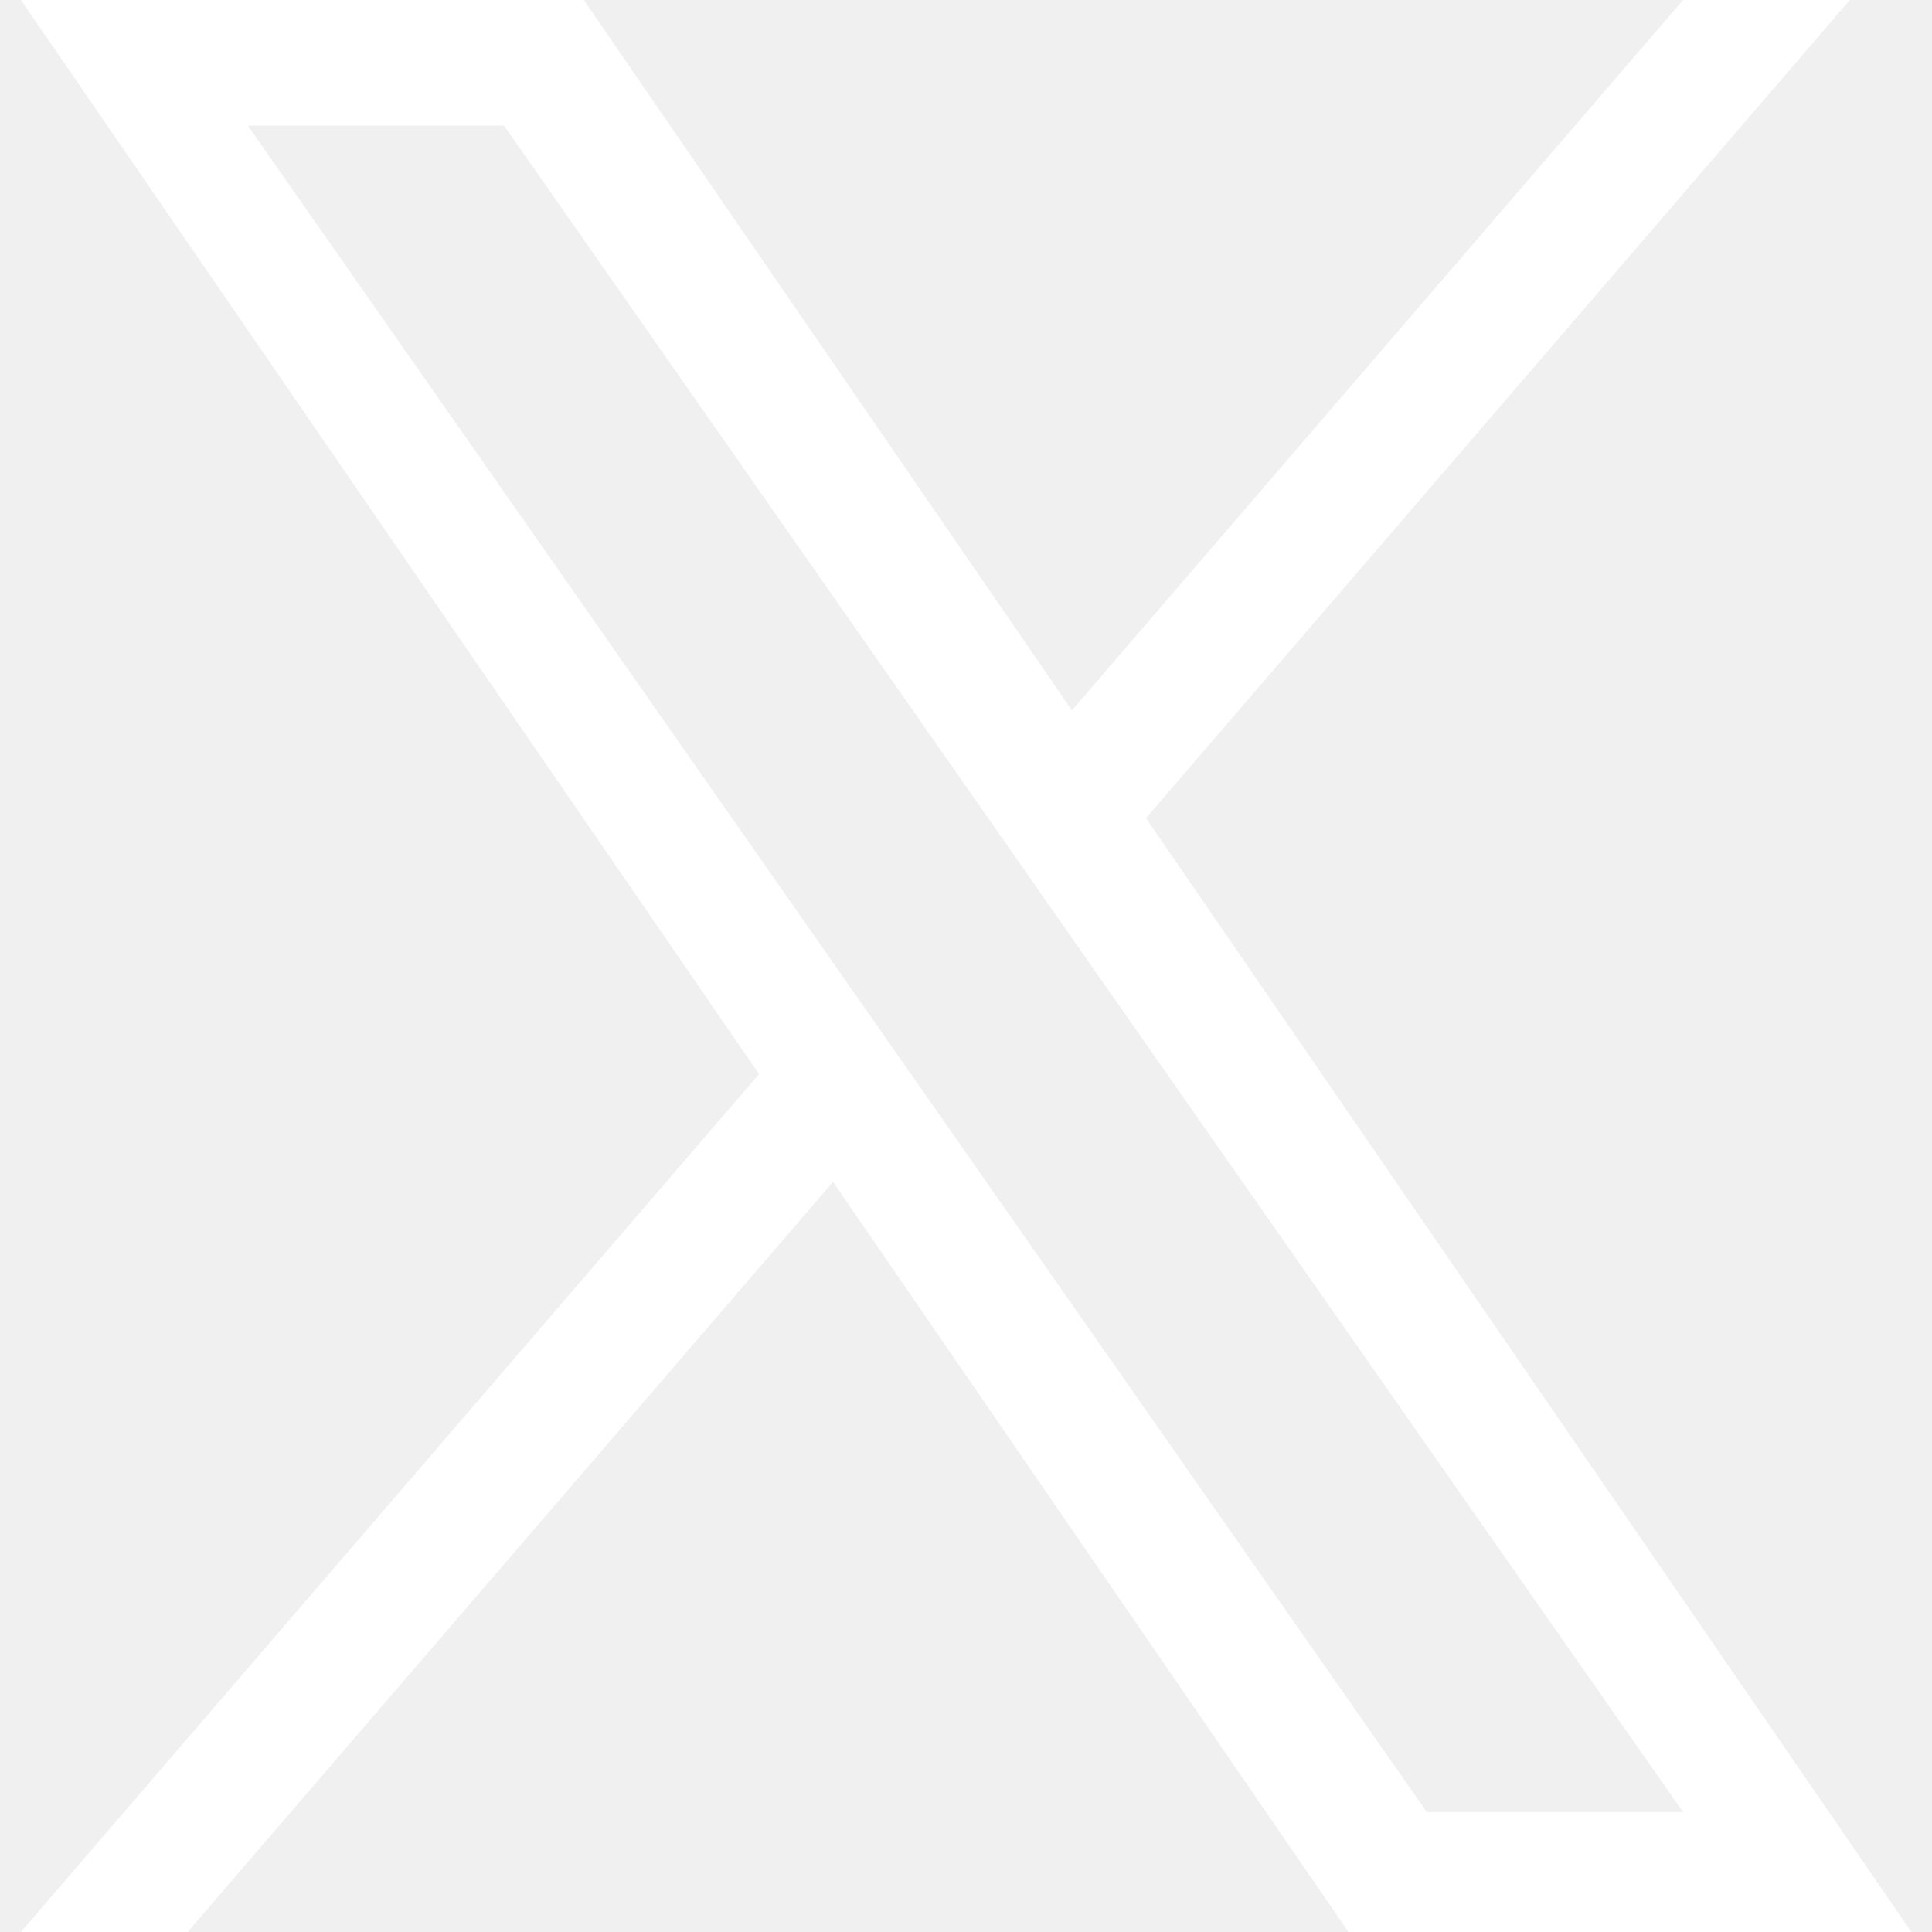
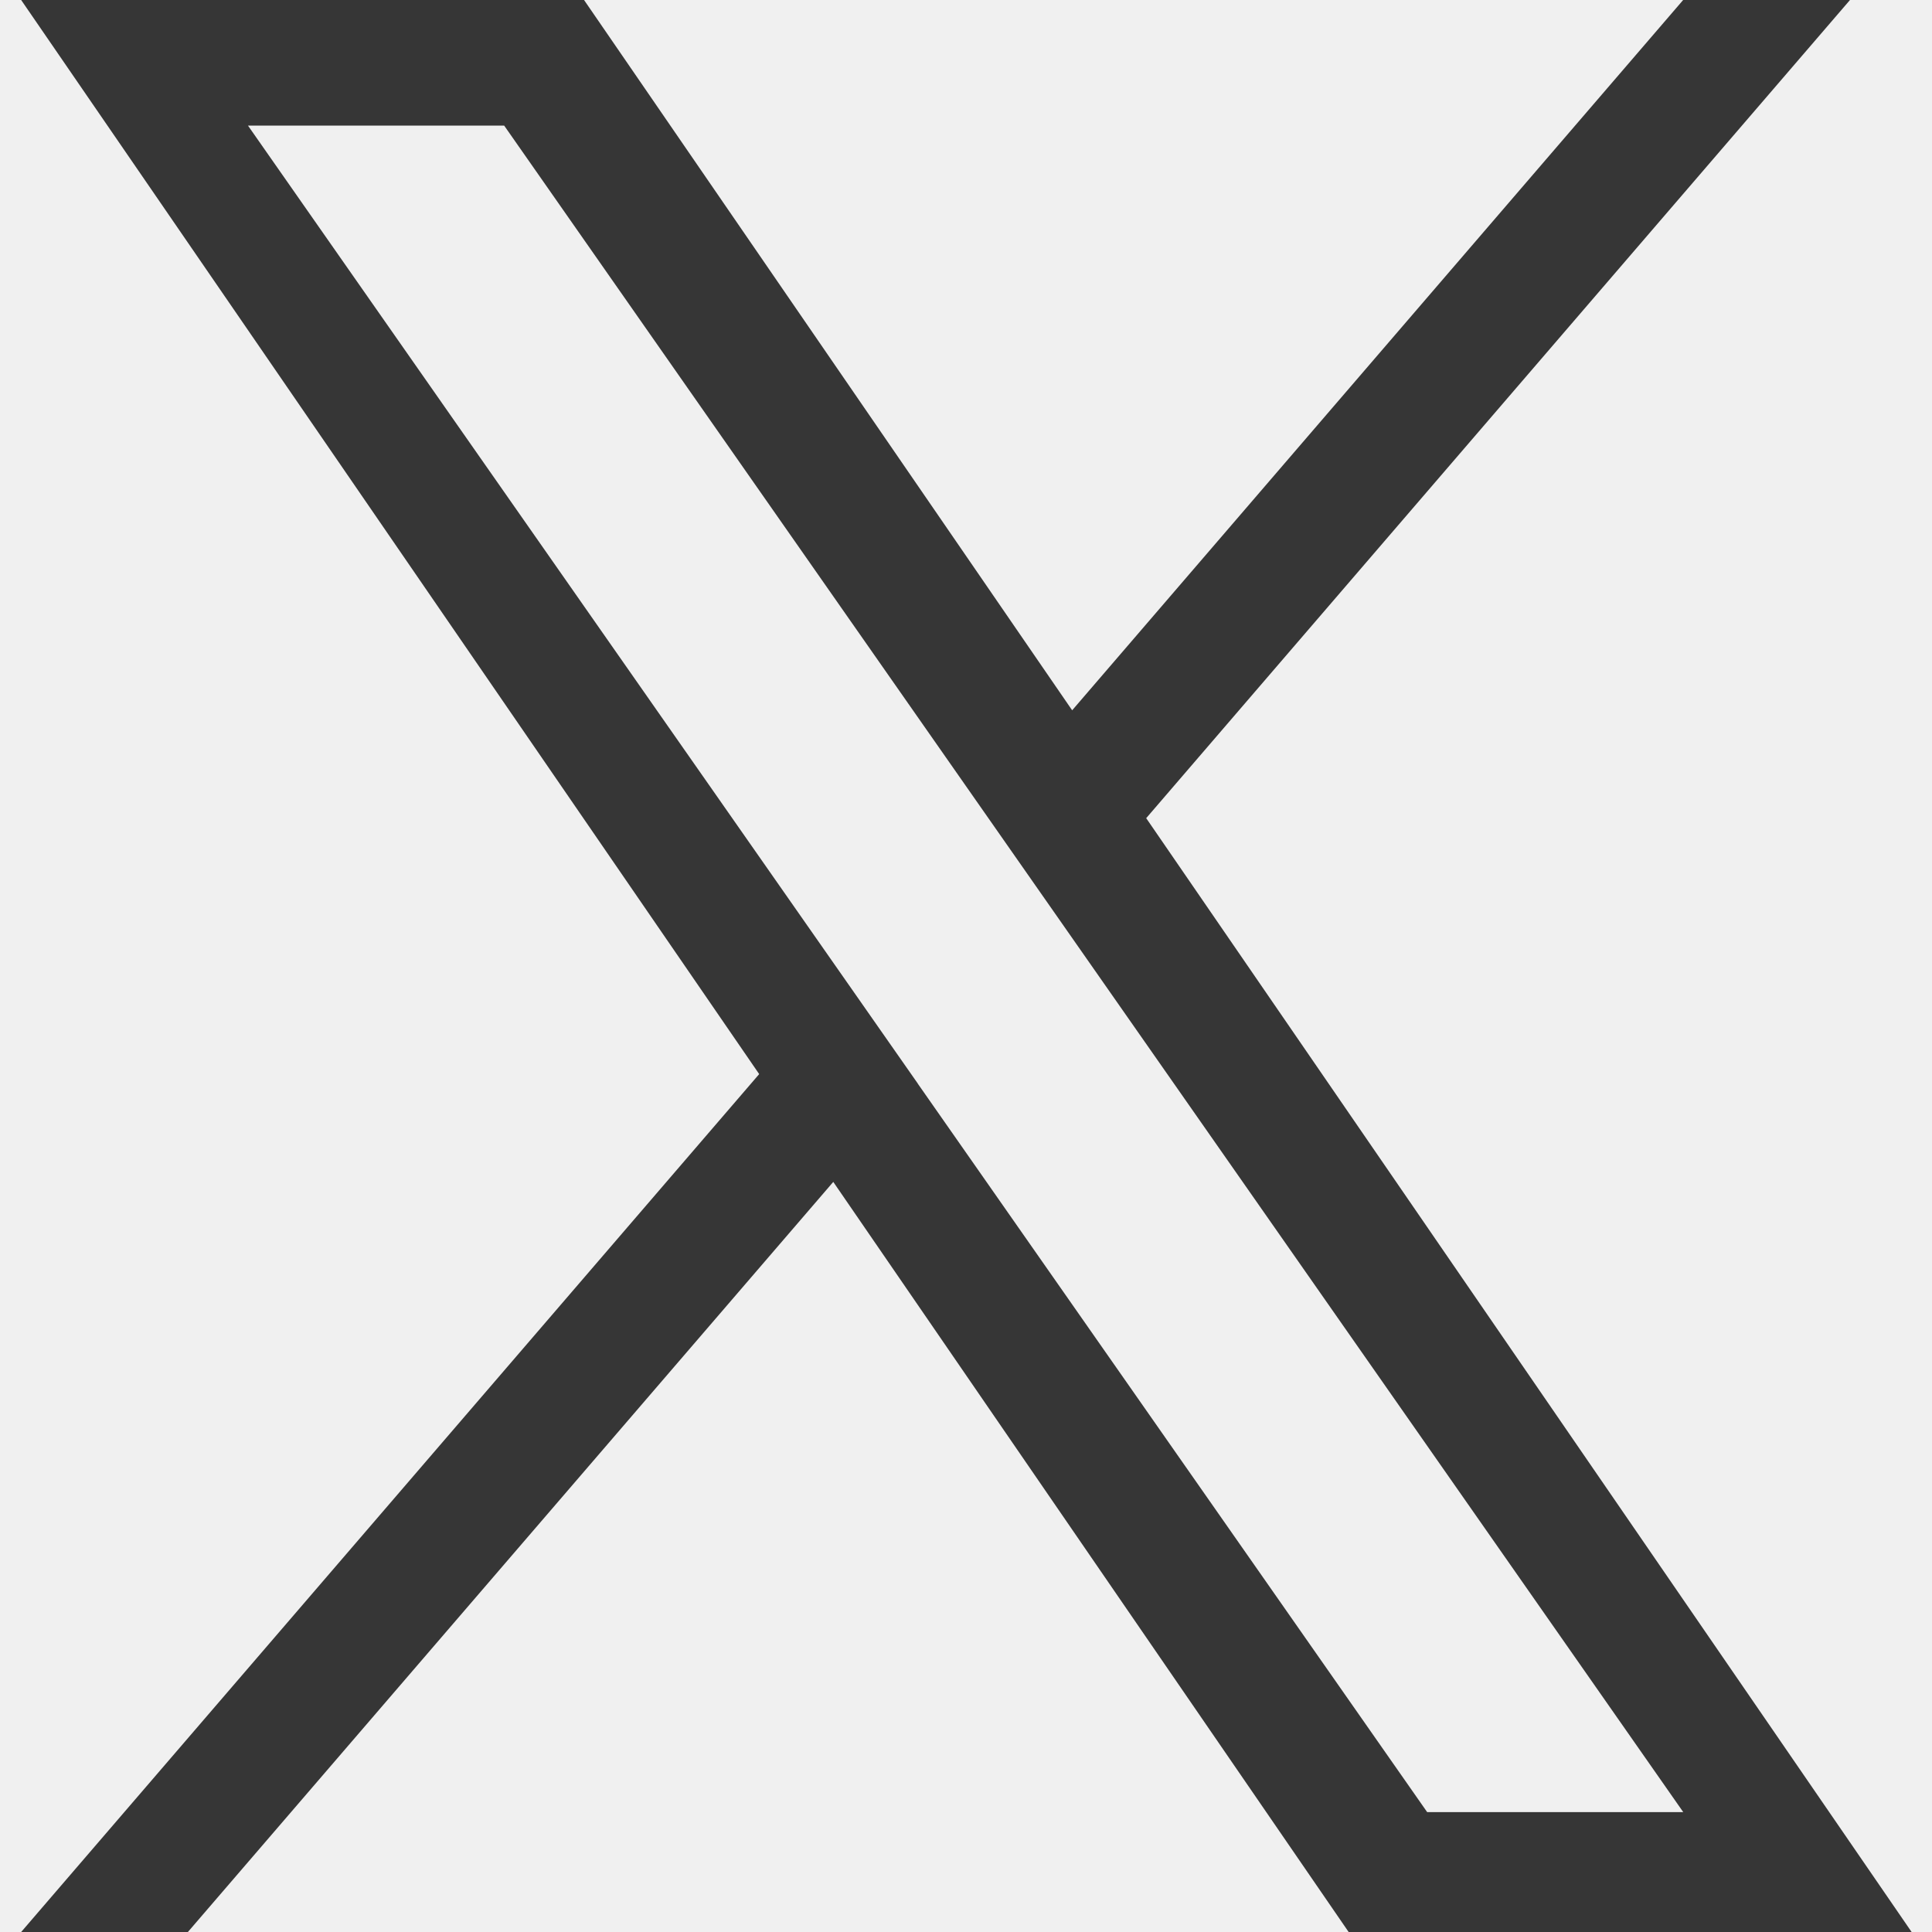
- <svg xmlns="http://www.w3.org/2000/svg" width="22" height="22" viewBox="0 0 22 22" fill="none">
-   <g clip-path="url(#clip0_328_16493)">
-     <path d="M13.05 9.316L21.064 0H19.165L12.206 8.089L6.648 0H0.238L8.643 12.231L0.238 22H2.137L9.486 13.458L15.355 22H21.765L13.049 9.316H13.05ZM10.449 12.339L9.597 11.121L2.822 1.43H5.739L11.207 9.251L12.058 10.469L19.166 20.635H16.248L10.449 12.339V12.339Z" fill="white" />
+ <svg xmlns="http://www.w3.org/2000/svg" width="20" height="20" viewBox="0 0 20 20" fill="none">
+   <g clip-path="url(#clip0_2195_49568)">
+     <path d="M11.866 8.469L19.151 0H17.424L11.099 7.353L6.046 0H0.219L7.859 11.119L0.219 20H1.945L8.626 12.235L13.961 20H19.789L11.865 8.469H11.866ZM9.501 11.217L8.727 10.11L2.567 1.3H5.219L10.19 8.41L10.964 9.517L17.425 18.759H14.774L9.501 11.218V11.217Z" fill="#363636" />
  </g>
  <defs>
-     <clipPath id="clip0_328_16493">
-       <rect width="22" height="22" fill="white" />
+     <clipPath id="clip0_2195_49568">
+       <rect width="20" height="20" fill="white" />
    </clipPath>
  </defs>
</svg>
